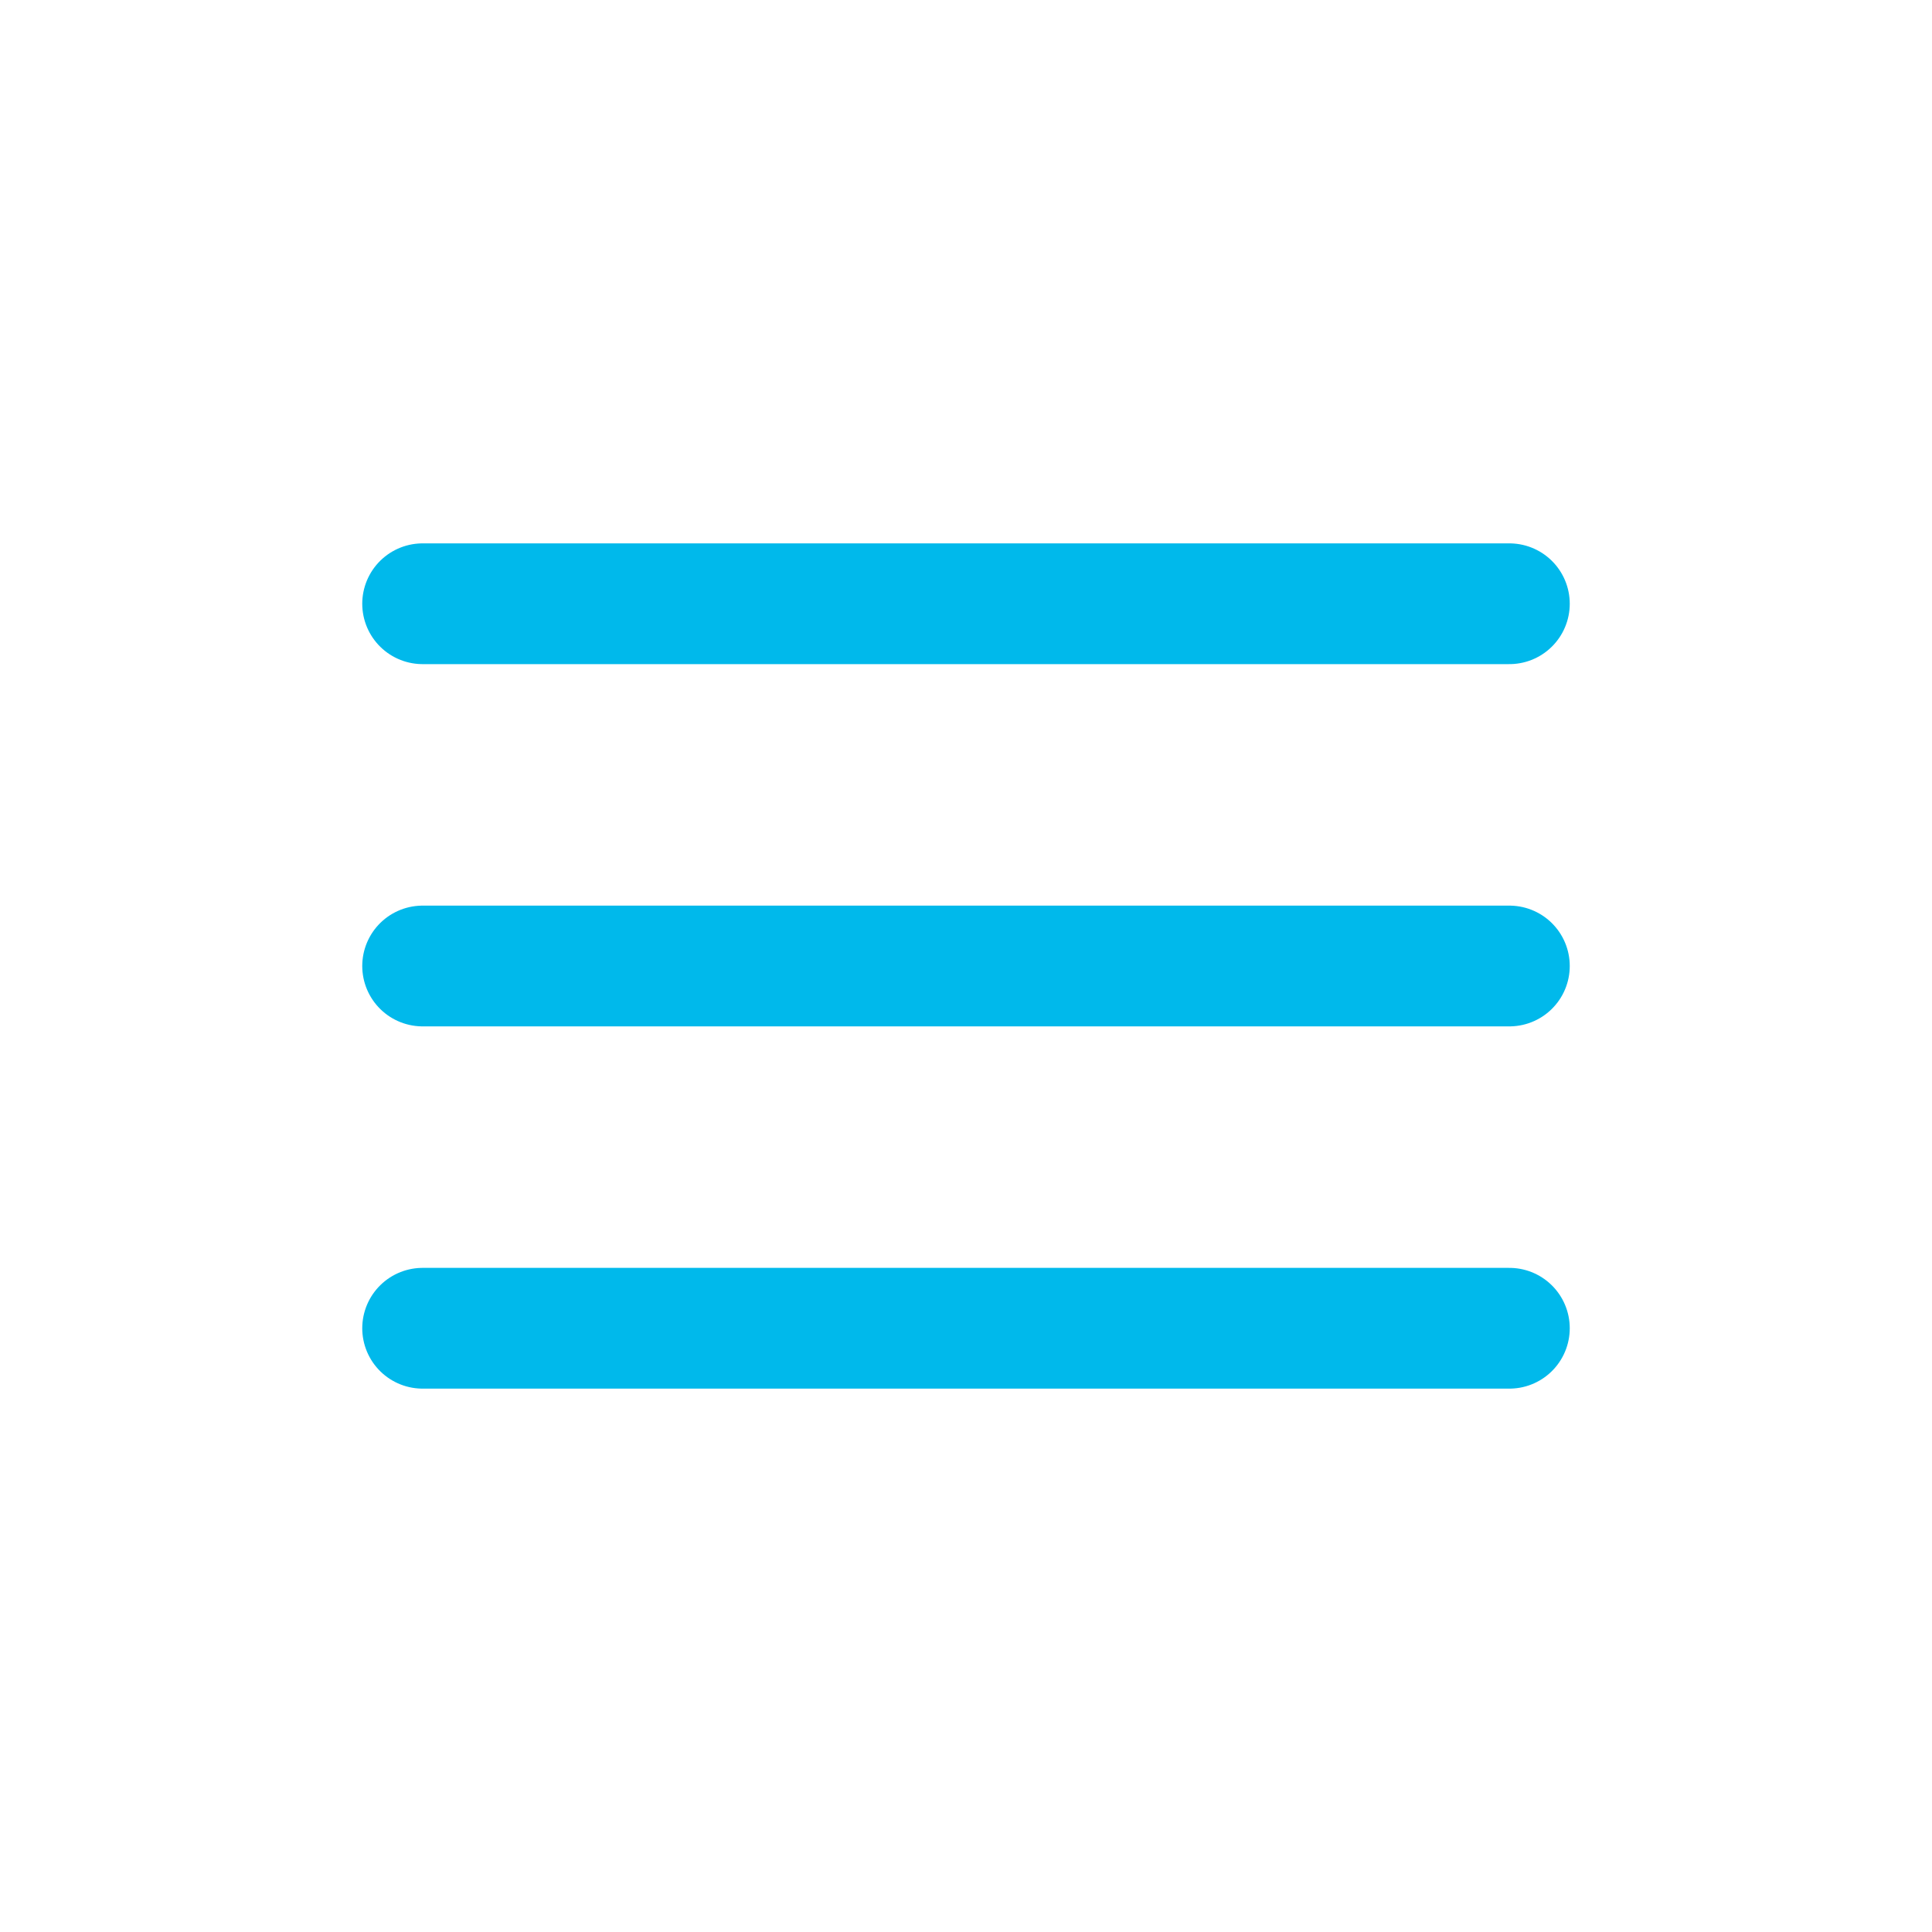
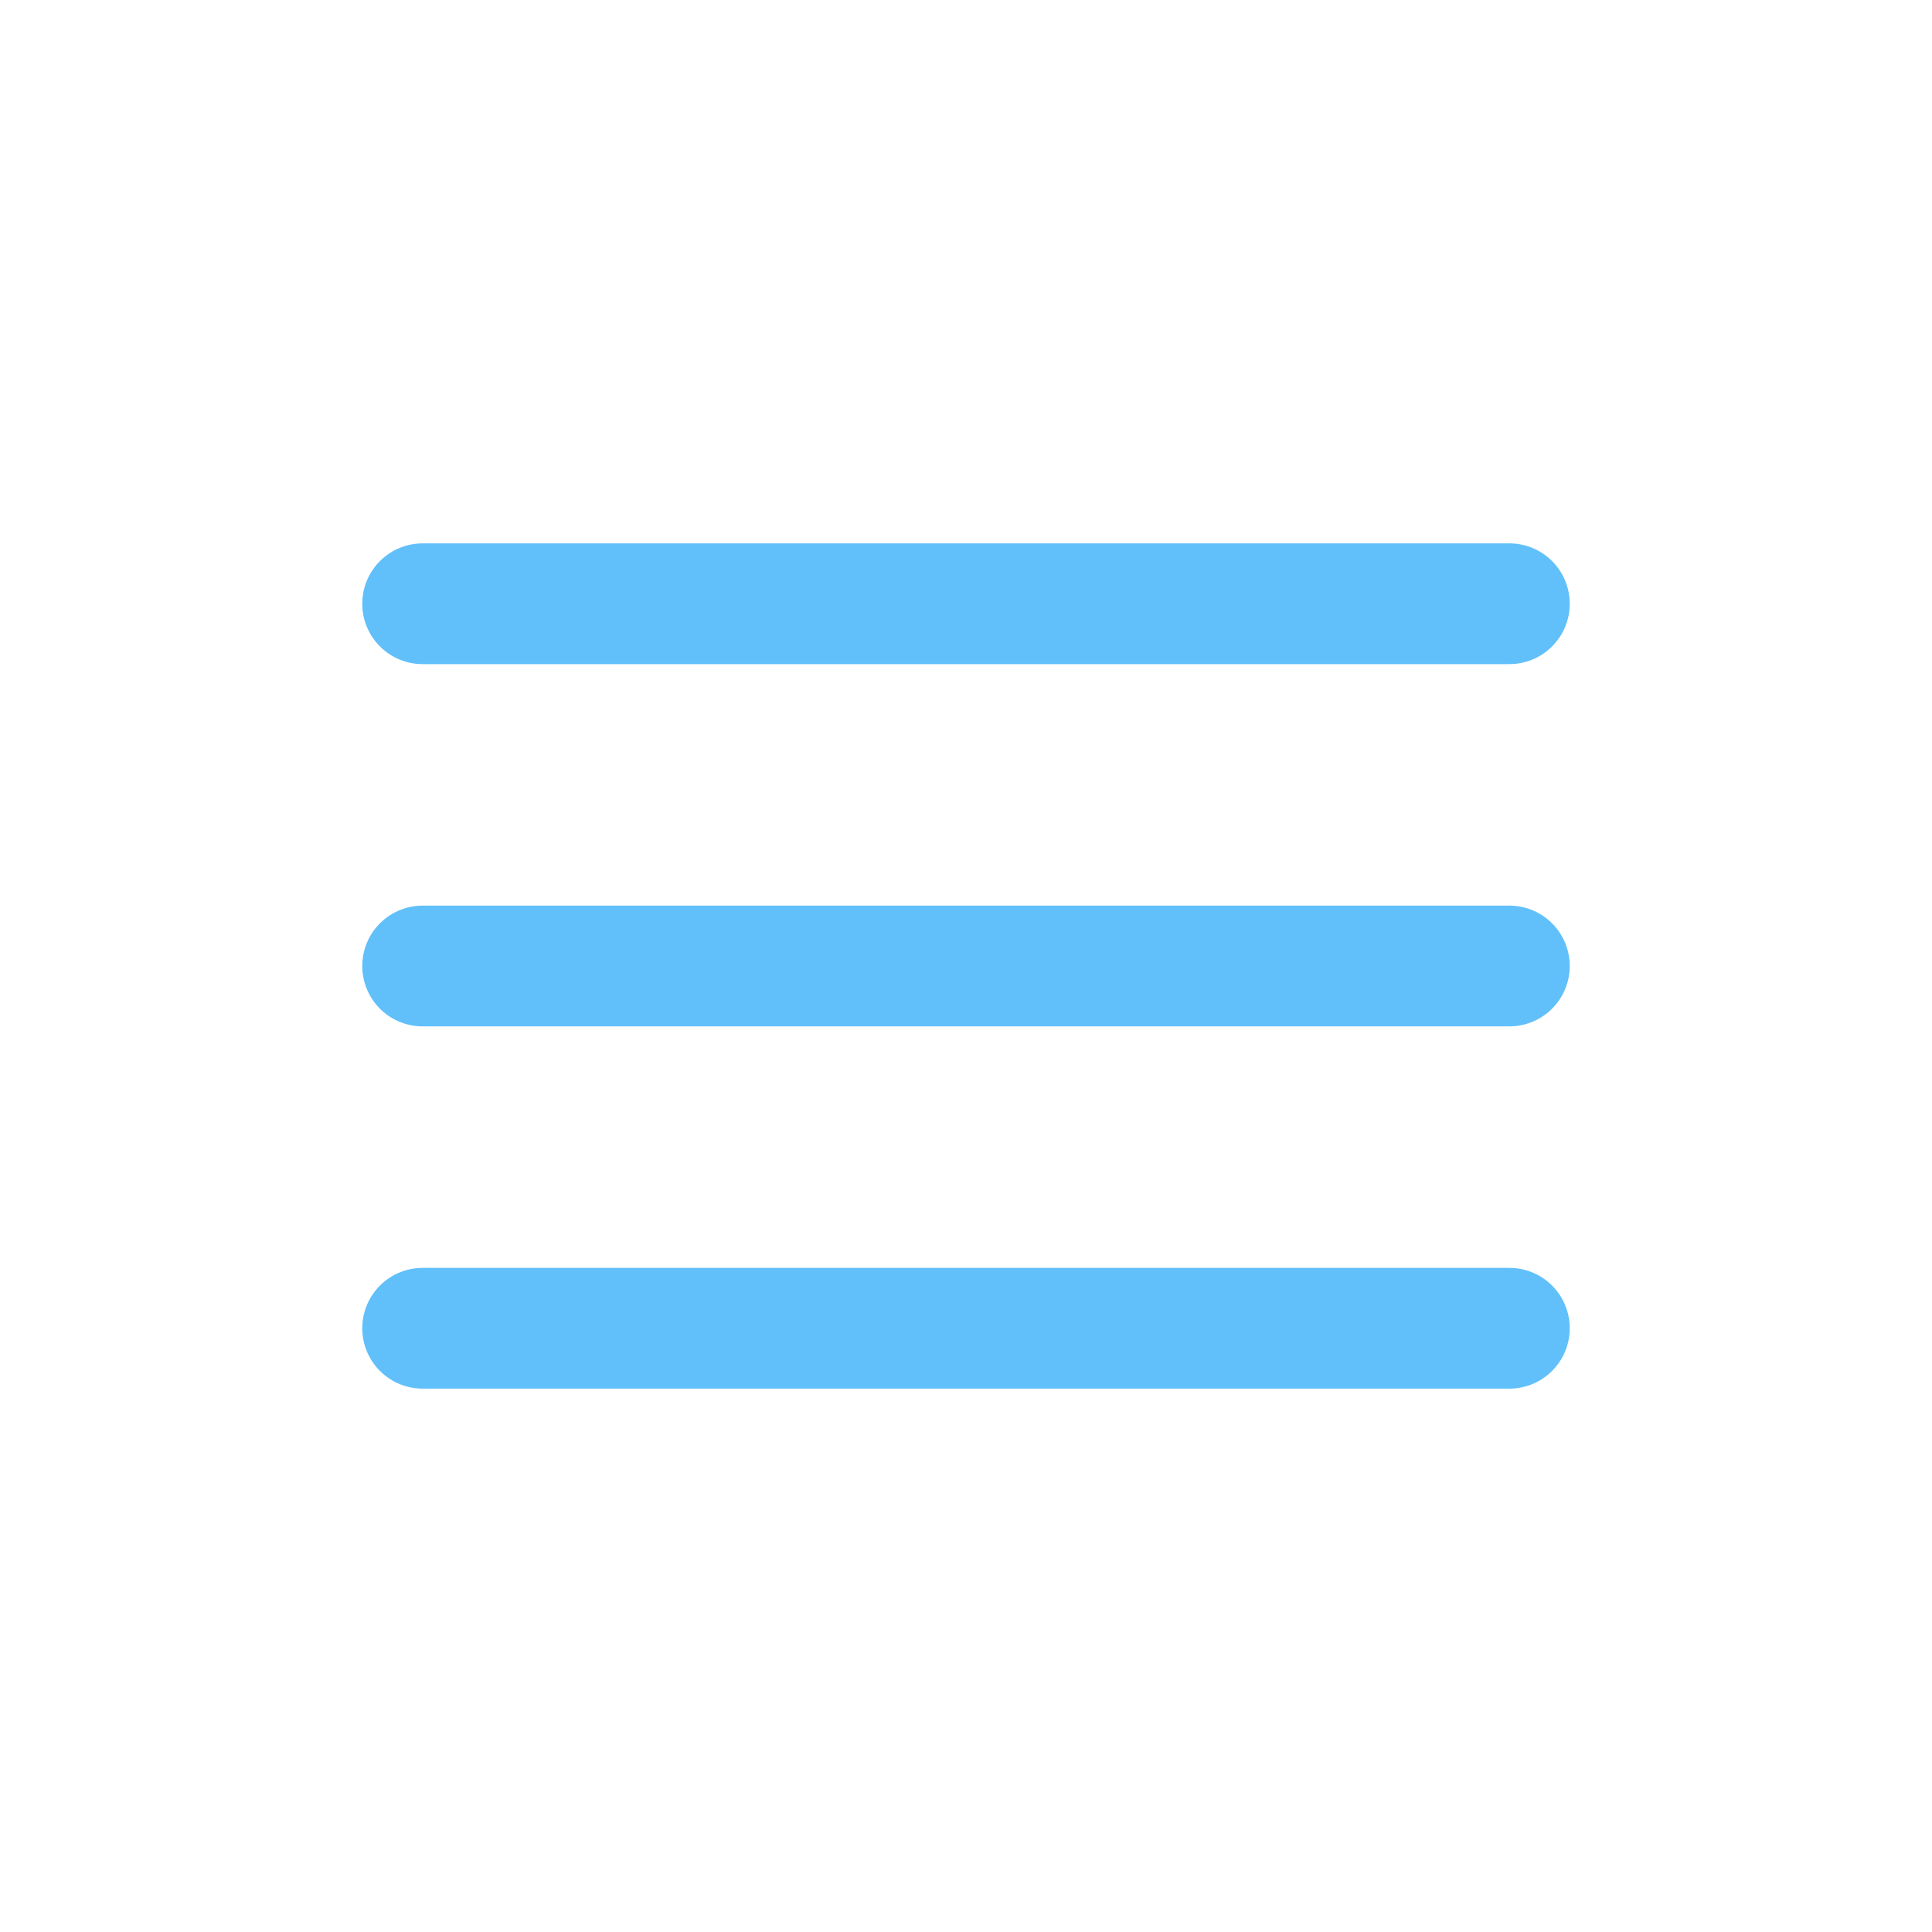
<svg xmlns="http://www.w3.org/2000/svg" width="32" height="32" fill="none" version="1.1" viewBox="0 0 32 32">
-   <g transform="translate(0,9)" stroke="#00b9eb" stroke-linecap="round" stroke-linejoin="round" stroke-width="2">
+   <g transform="translate(0,9)" stroke="#61C0FA" stroke-linecap="round" stroke-linejoin="round" stroke-width="2">
    <path d="m25 7h-18" />
    <path d="m25 1h-18" />
    <path d="m25 13h-18" />
  </g>
</svg>
